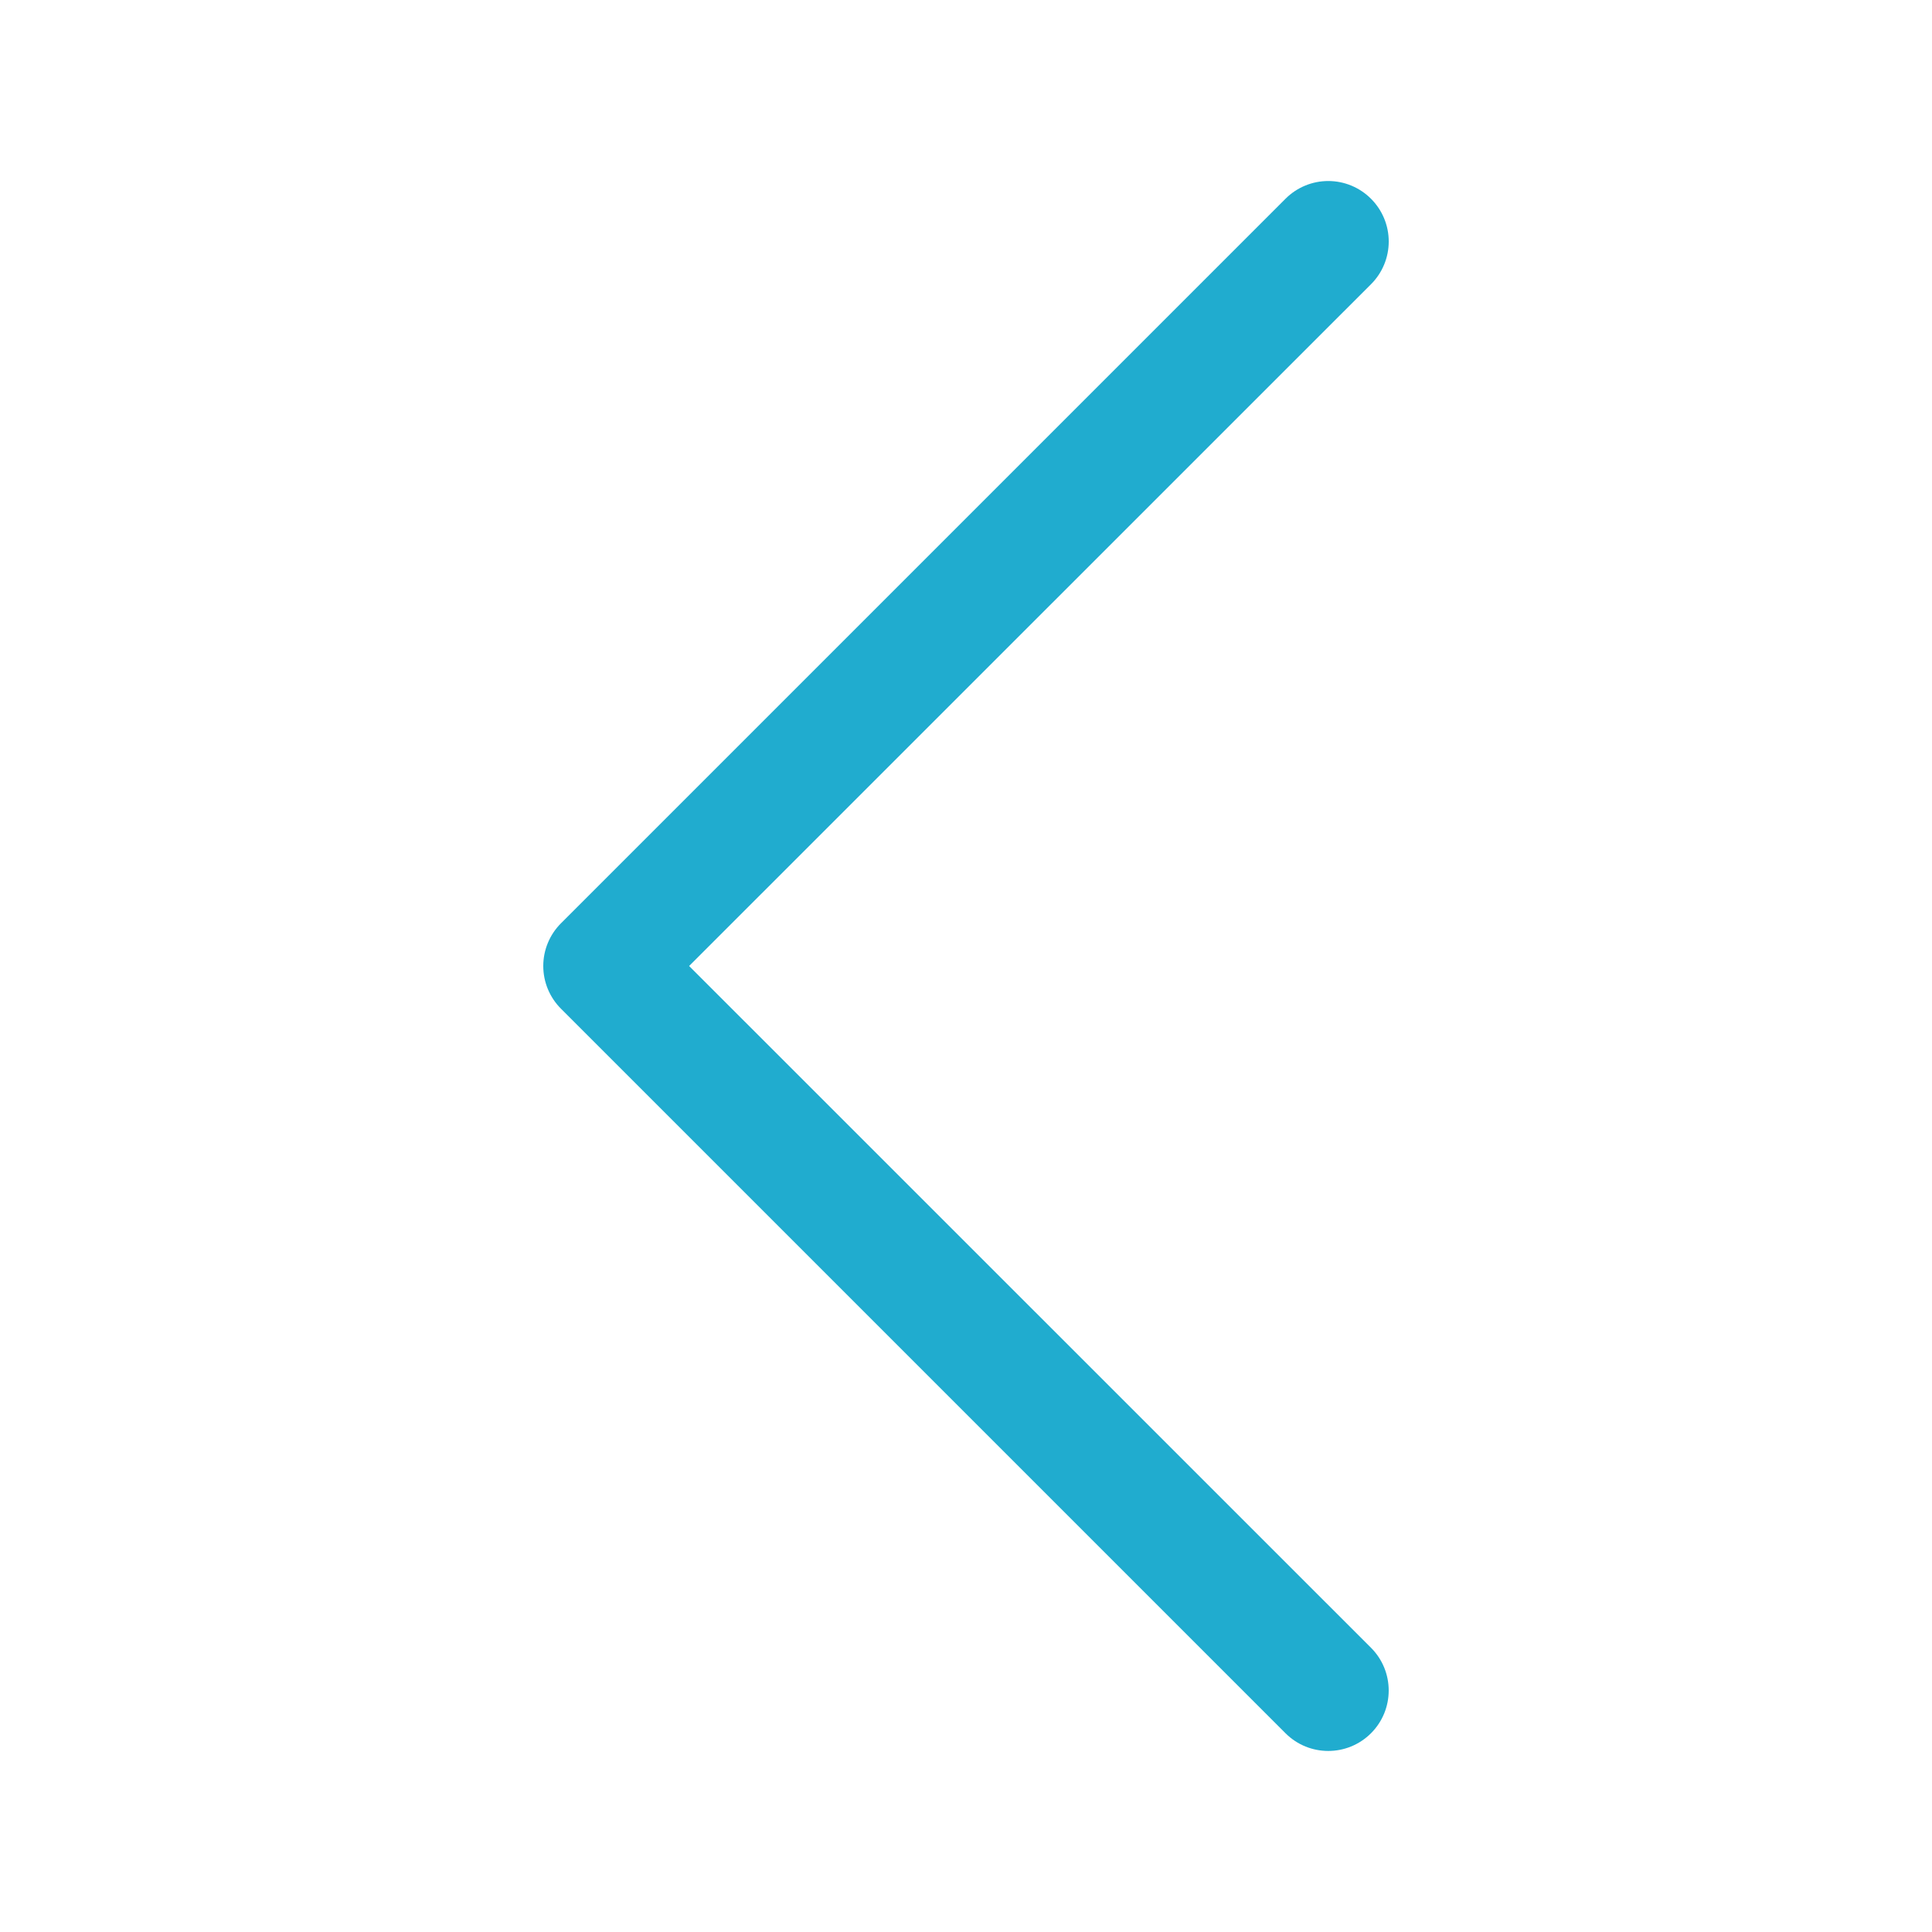
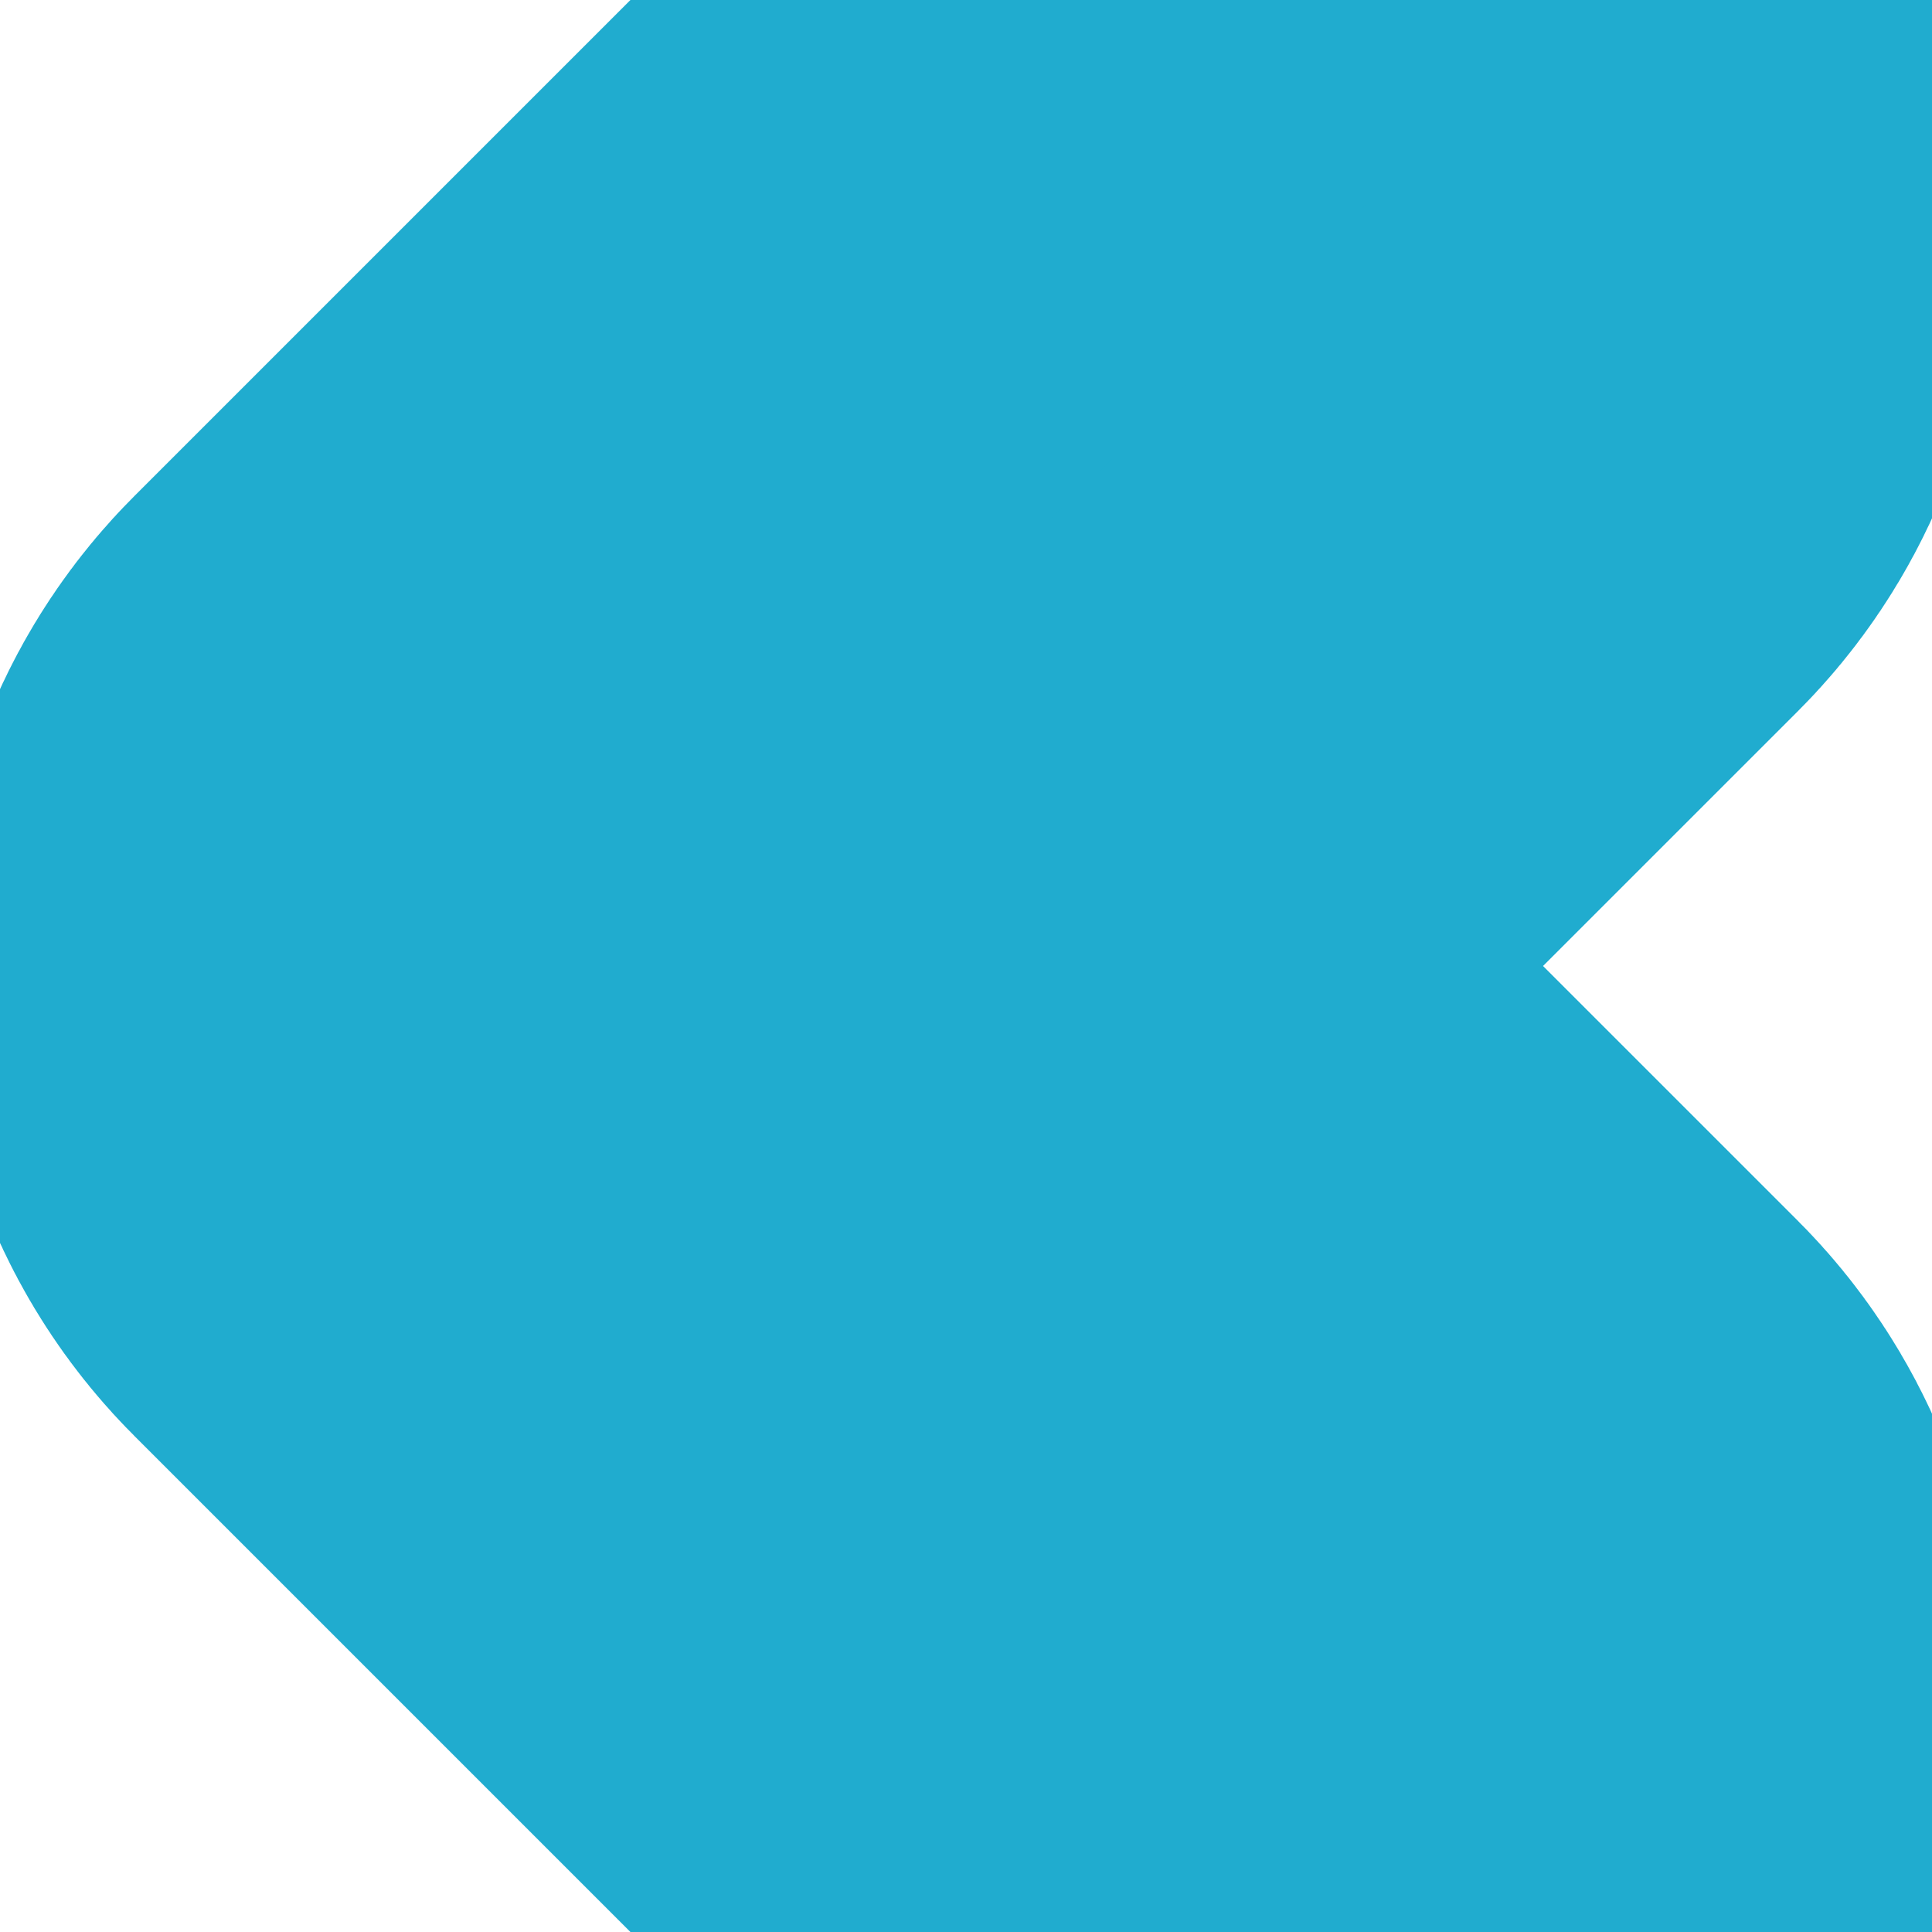
<svg xmlns="http://www.w3.org/2000/svg" width="16" height="16" fill="#20accf" class="bi bi-chevron-left" viewBox="0 0 16 16">
-   <path fill-rule="evenodd" d="M11.354 1.646a.5.5 0 0 1 0 .708L5.707 8l5.647 5.646a.5.5 0 0 1-.708.708l-6-6a.5.5 0 0 1 0-.708l6-6a.5.5 0 0 1 .708 0" />
+   <path fill-rule="evenodd" d="M11.354 1.646a.5.5 0 0 1 0 .708L5.707 8l5.647 5.646a.5.5 0 0 1-.708.708l-6-6a.5.5 0 0 1 0-.708l6-6a.5.5 0 0 1 .708 0" stroke="#20accf" stroke-width="10" />
</svg>
